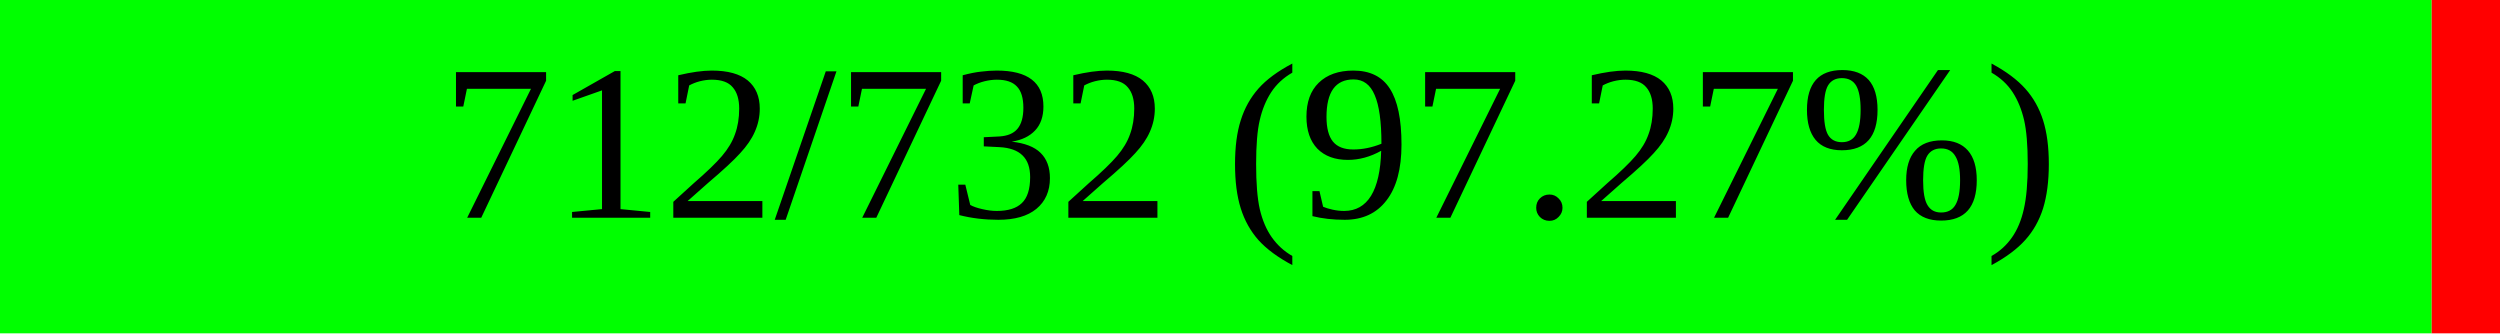
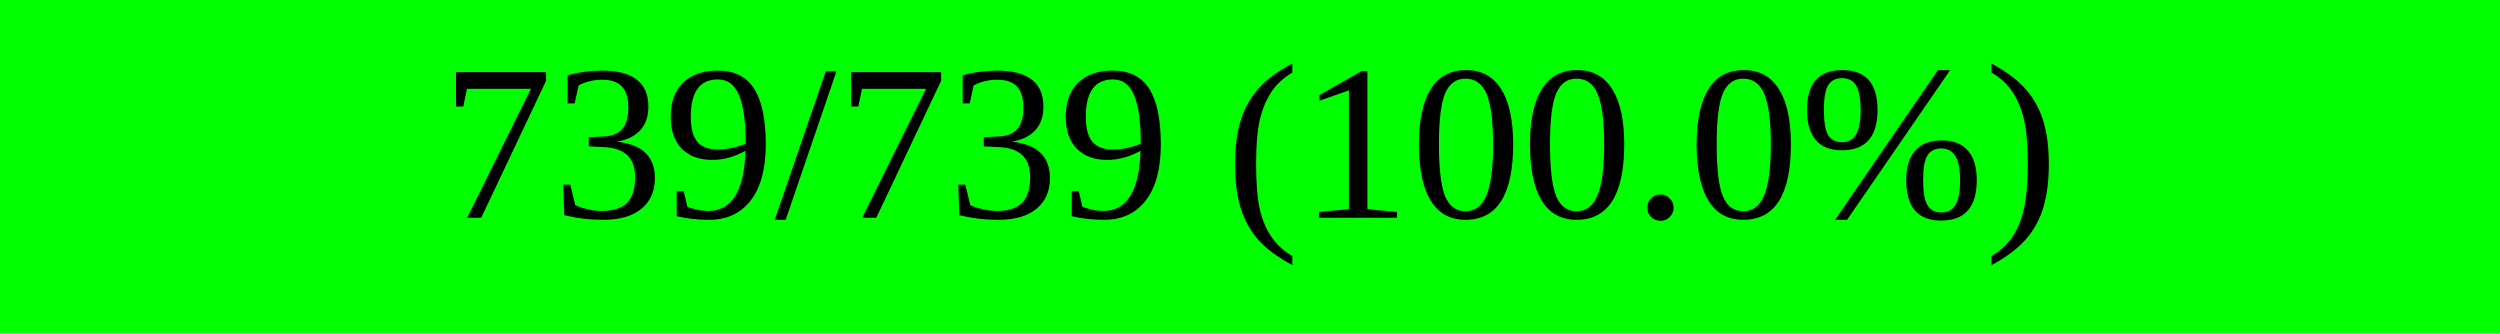
<svg xmlns="http://www.w3.org/2000/svg" width="150" height="20" viewBox="0 0 150 20" version="1.1" preserveAspectRatio="none" style="background-color: #000000">
-   <rect x="0" y="0" width="145.902" height="20" fill="#00ff00" />
-   <rect x="145.902" y="0" width="4.098" height="20" fill="#ff0000" />
-   <text x="75.0" y="10.0" text-anchor="middle" dominant-baseline="middle" font-size="13.333" fill="#000000">712/732 (97.27%)</text>
+   <rect x="0" y="0" width="150.0" height="20" fill="#00ff00" />
+   <rect x="150.0" y="0" width="0.0" height="20" fill="#ff0000" />
+   <text x="75.0" y="10.0" text-anchor="middle" dominant-baseline="middle" font-size="13.333" fill="#000000">739/739 (100.0%)</text>
</svg>
